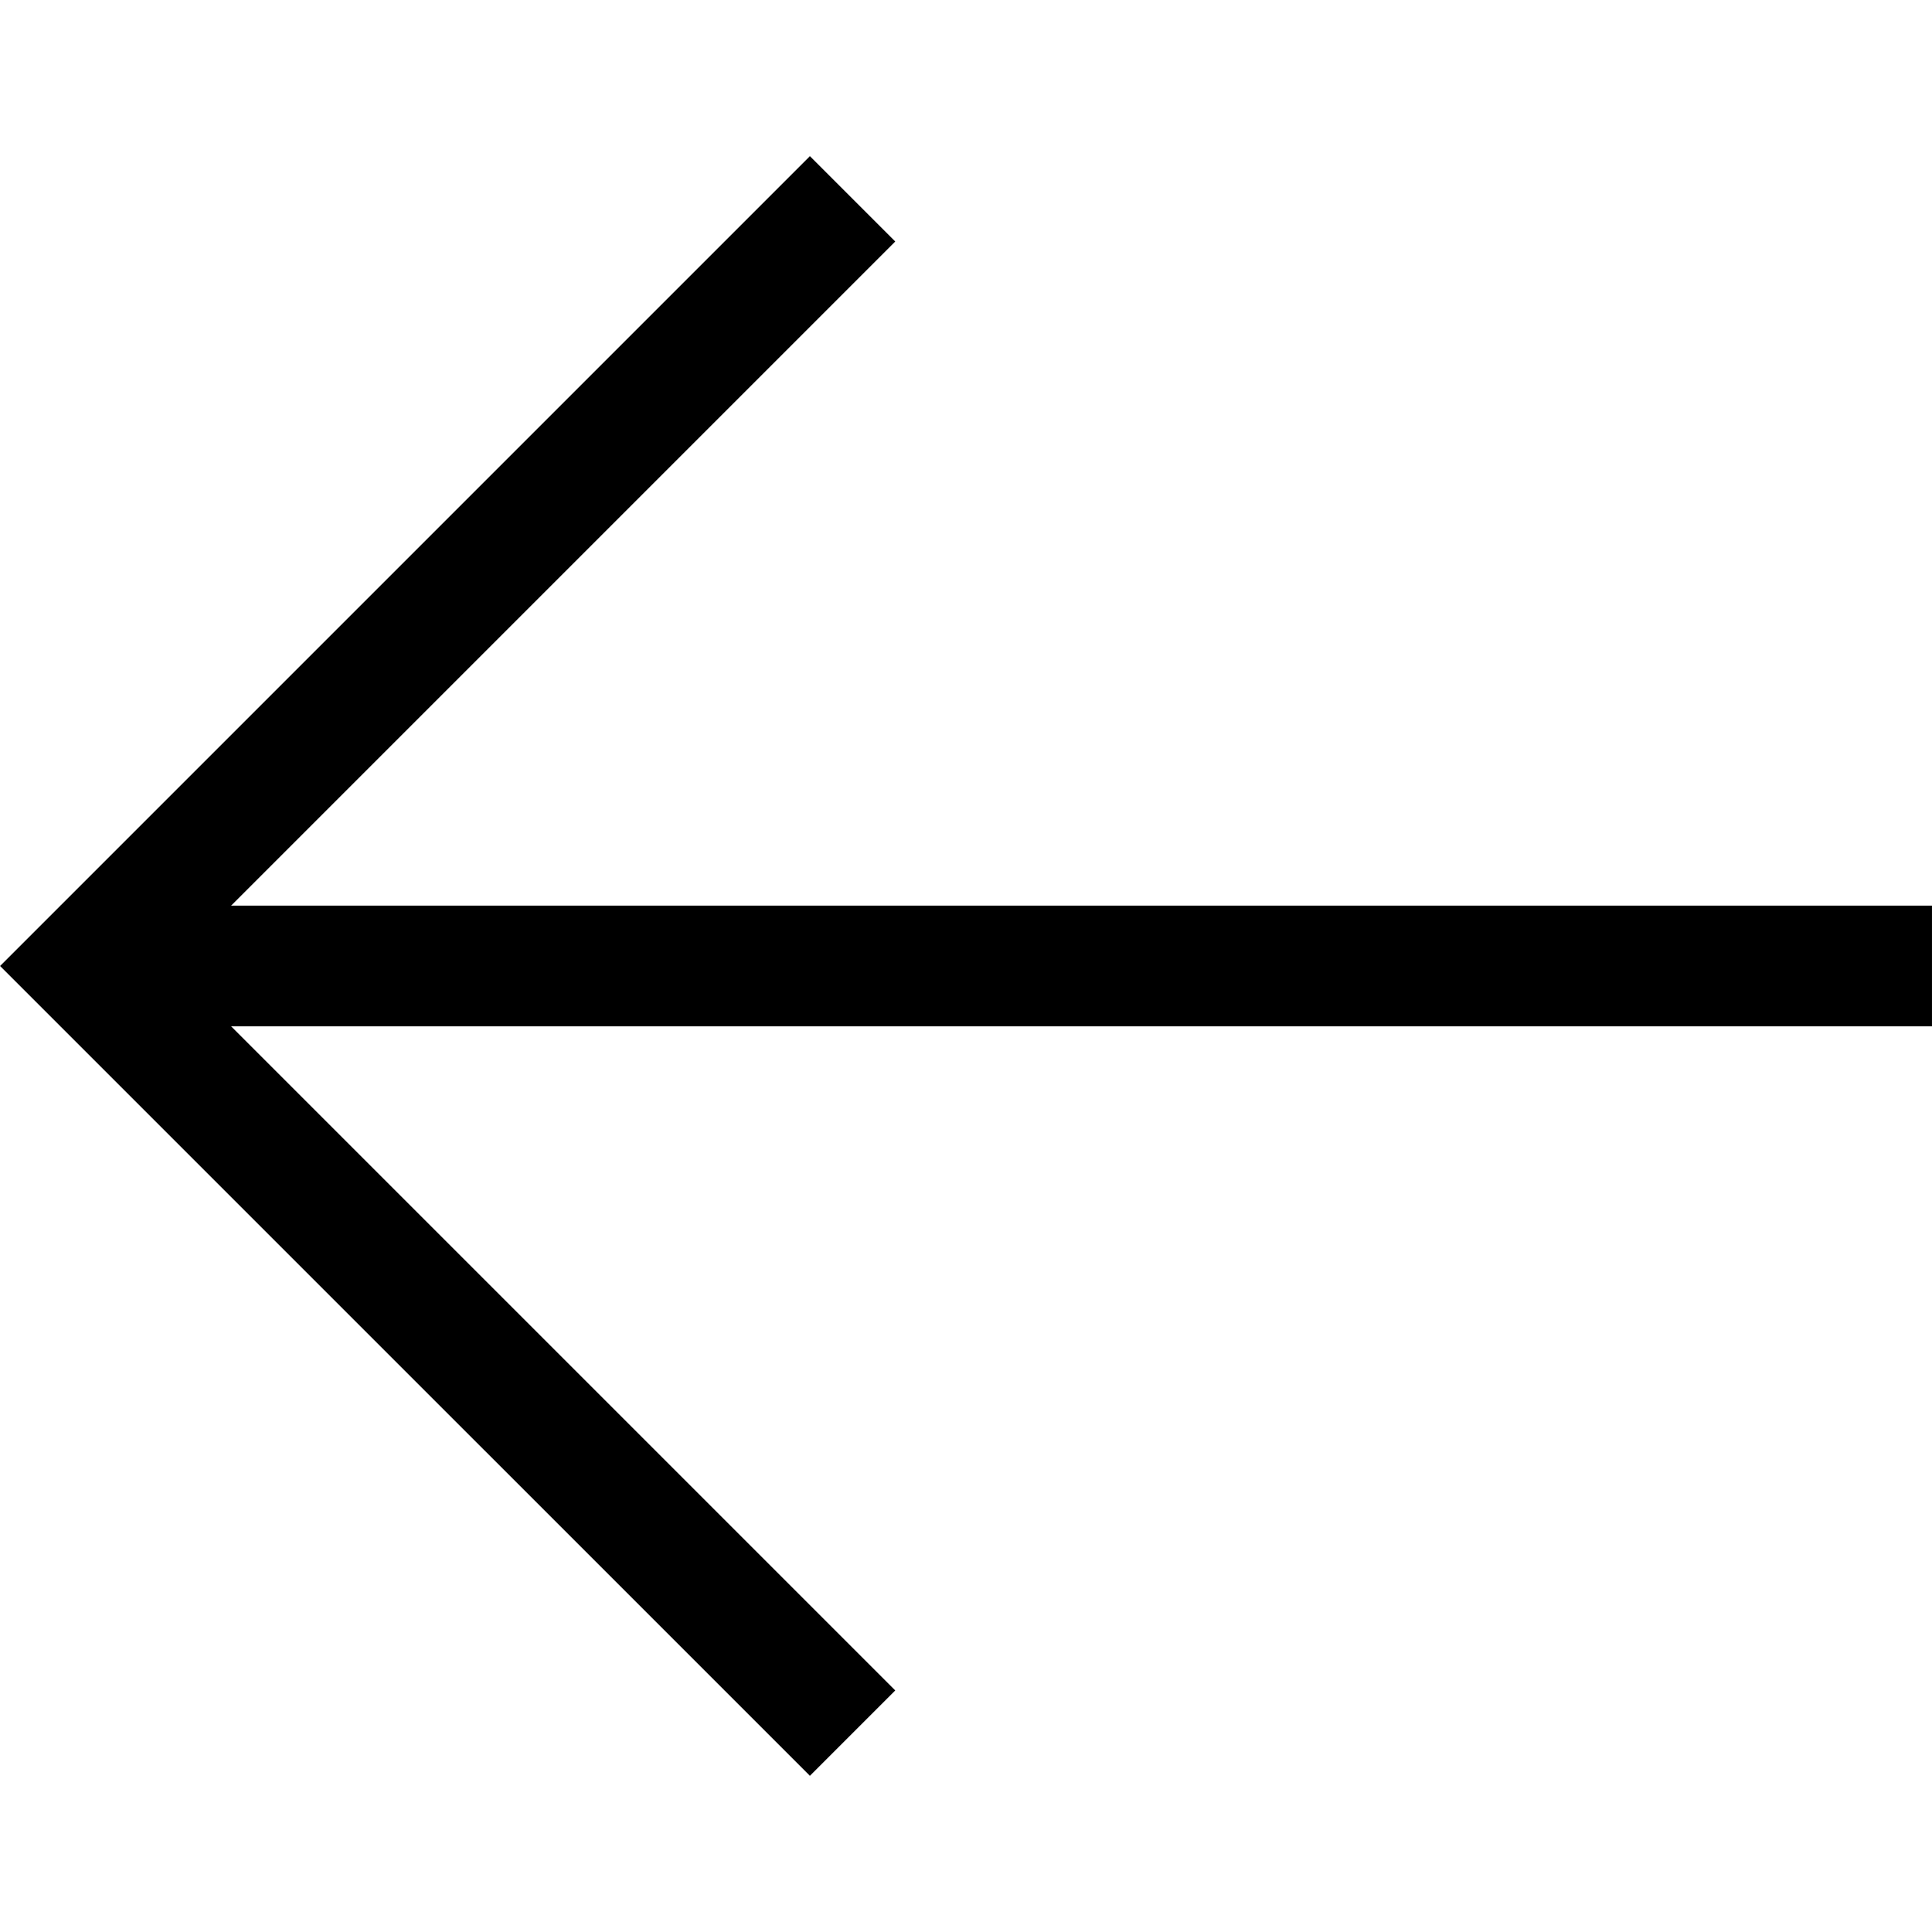
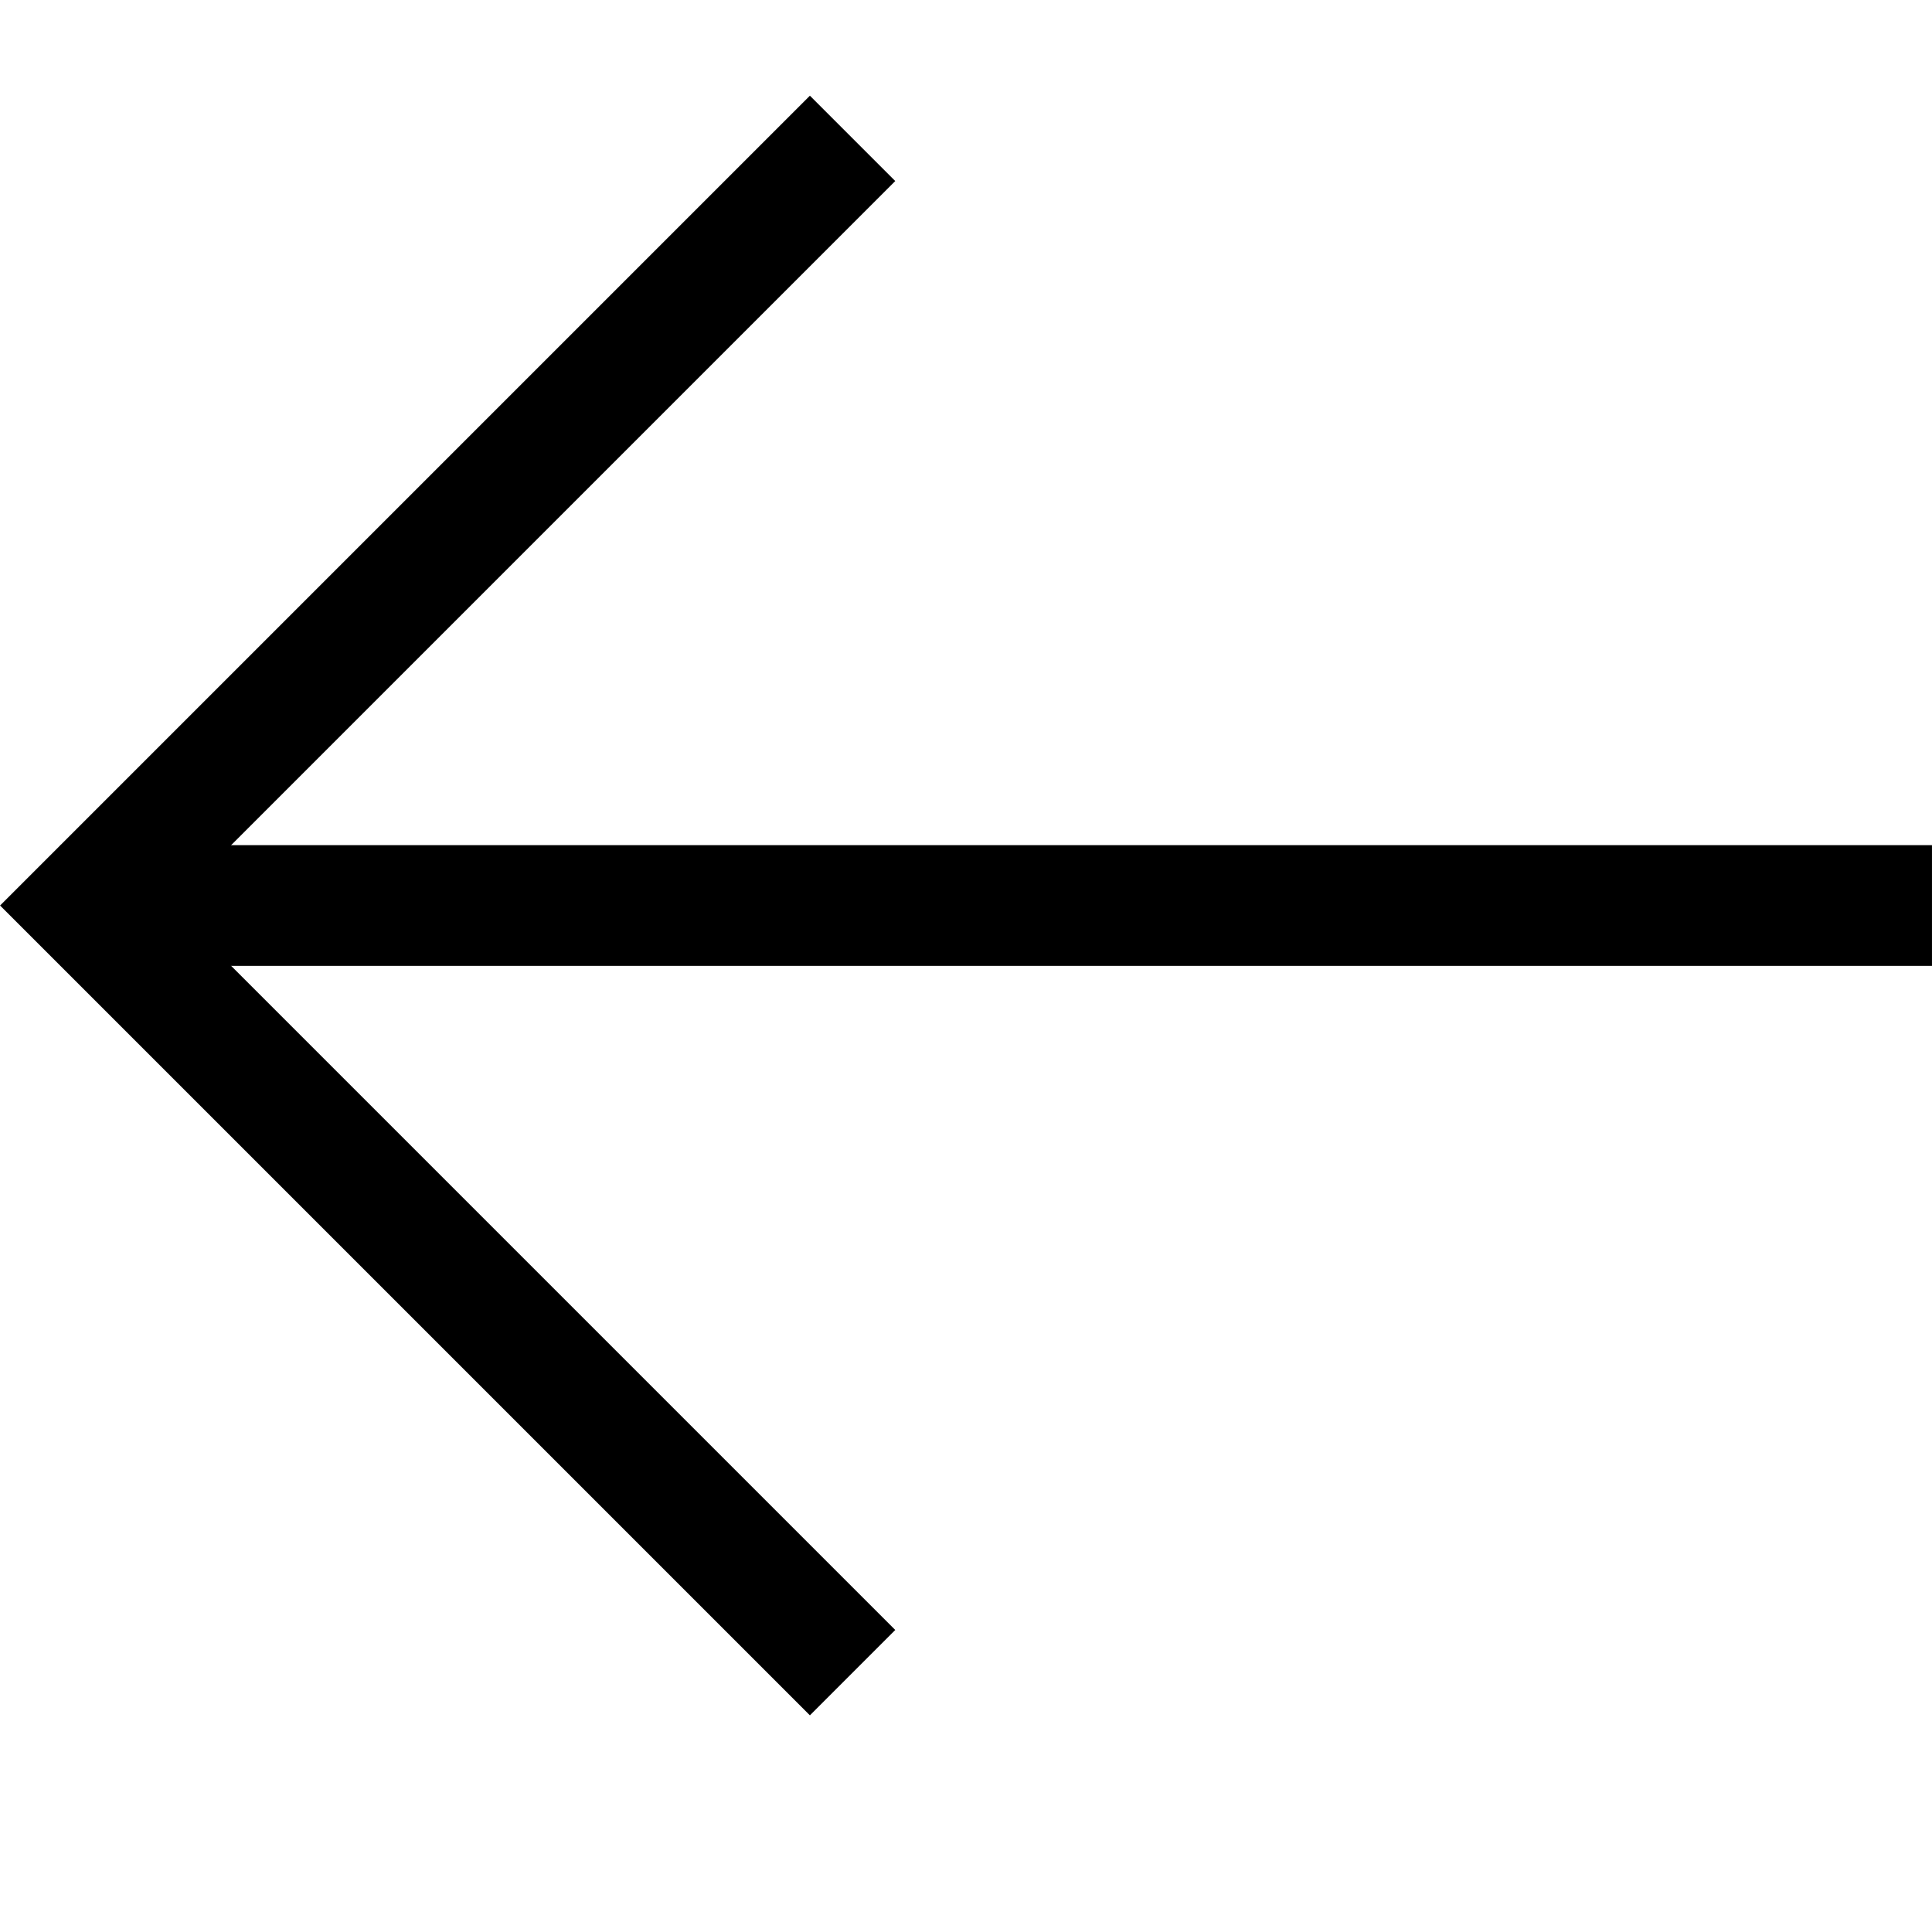
<svg xmlns="http://www.w3.org/2000/svg" width="32" height="32" viewBox="0 0 8.467 8.467" version="1.1" id="svg1">
  <defs id="defs1" />
  <g id="layer1" transform="translate(-0.2645835,-0.2645838)">
-     <path style="fill:none;stroke:#000000;stroke-width:0.529;stroke-linecap:square;stroke-dasharray:none;stroke-opacity:1;paint-order:normal" d="M 8.467,4.498 H 0.794" id="path1" />
-     <path style="fill:none;stroke:#000000;stroke-width:0.529;stroke-linecap:square;stroke-dasharray:none;stroke-opacity:1;paint-order:normal" d="M 3.814,7.673 0.639,4.498 3.814,1.323" id="path2" />
+     <path style="fill:none;stroke:#000000;stroke-width:0.529;stroke-linecap:square;stroke-dasharray:none;stroke-opacity:1;paint-order:normal" d="M 8.467,4.233 H 0.794" id="path1" />
+     <path style="fill:none;stroke:#000000;stroke-width:0.529;stroke-linecap:square;stroke-dasharray:none;stroke-opacity:1;paint-order:normal" d="M 3.814,7.408 0.639,4.233 3.814,1.058" id="path2" />
  </g>
</svg>
